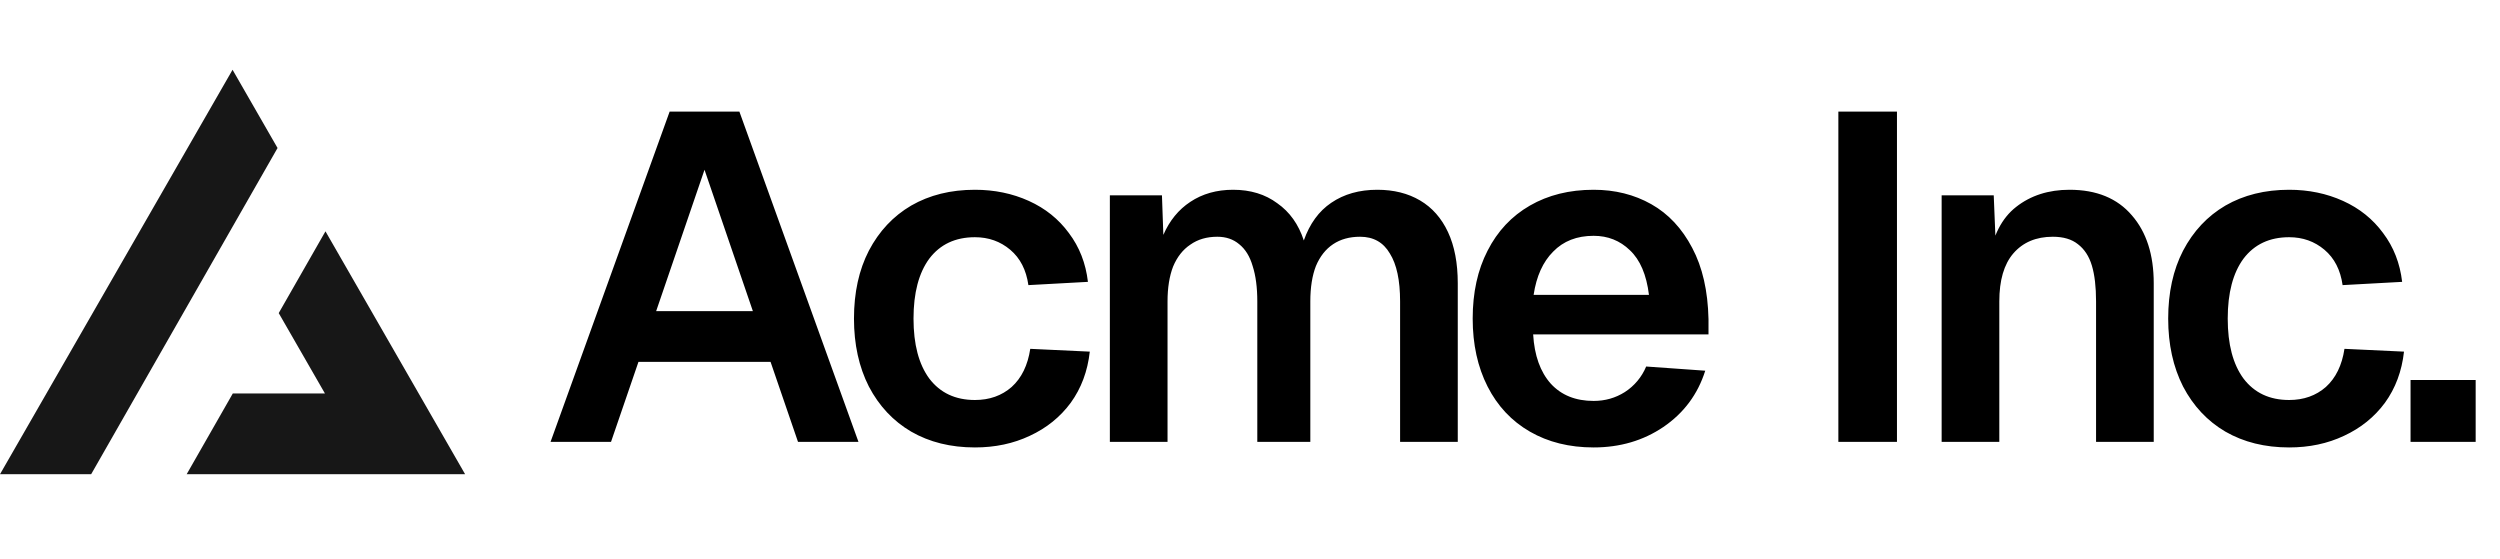
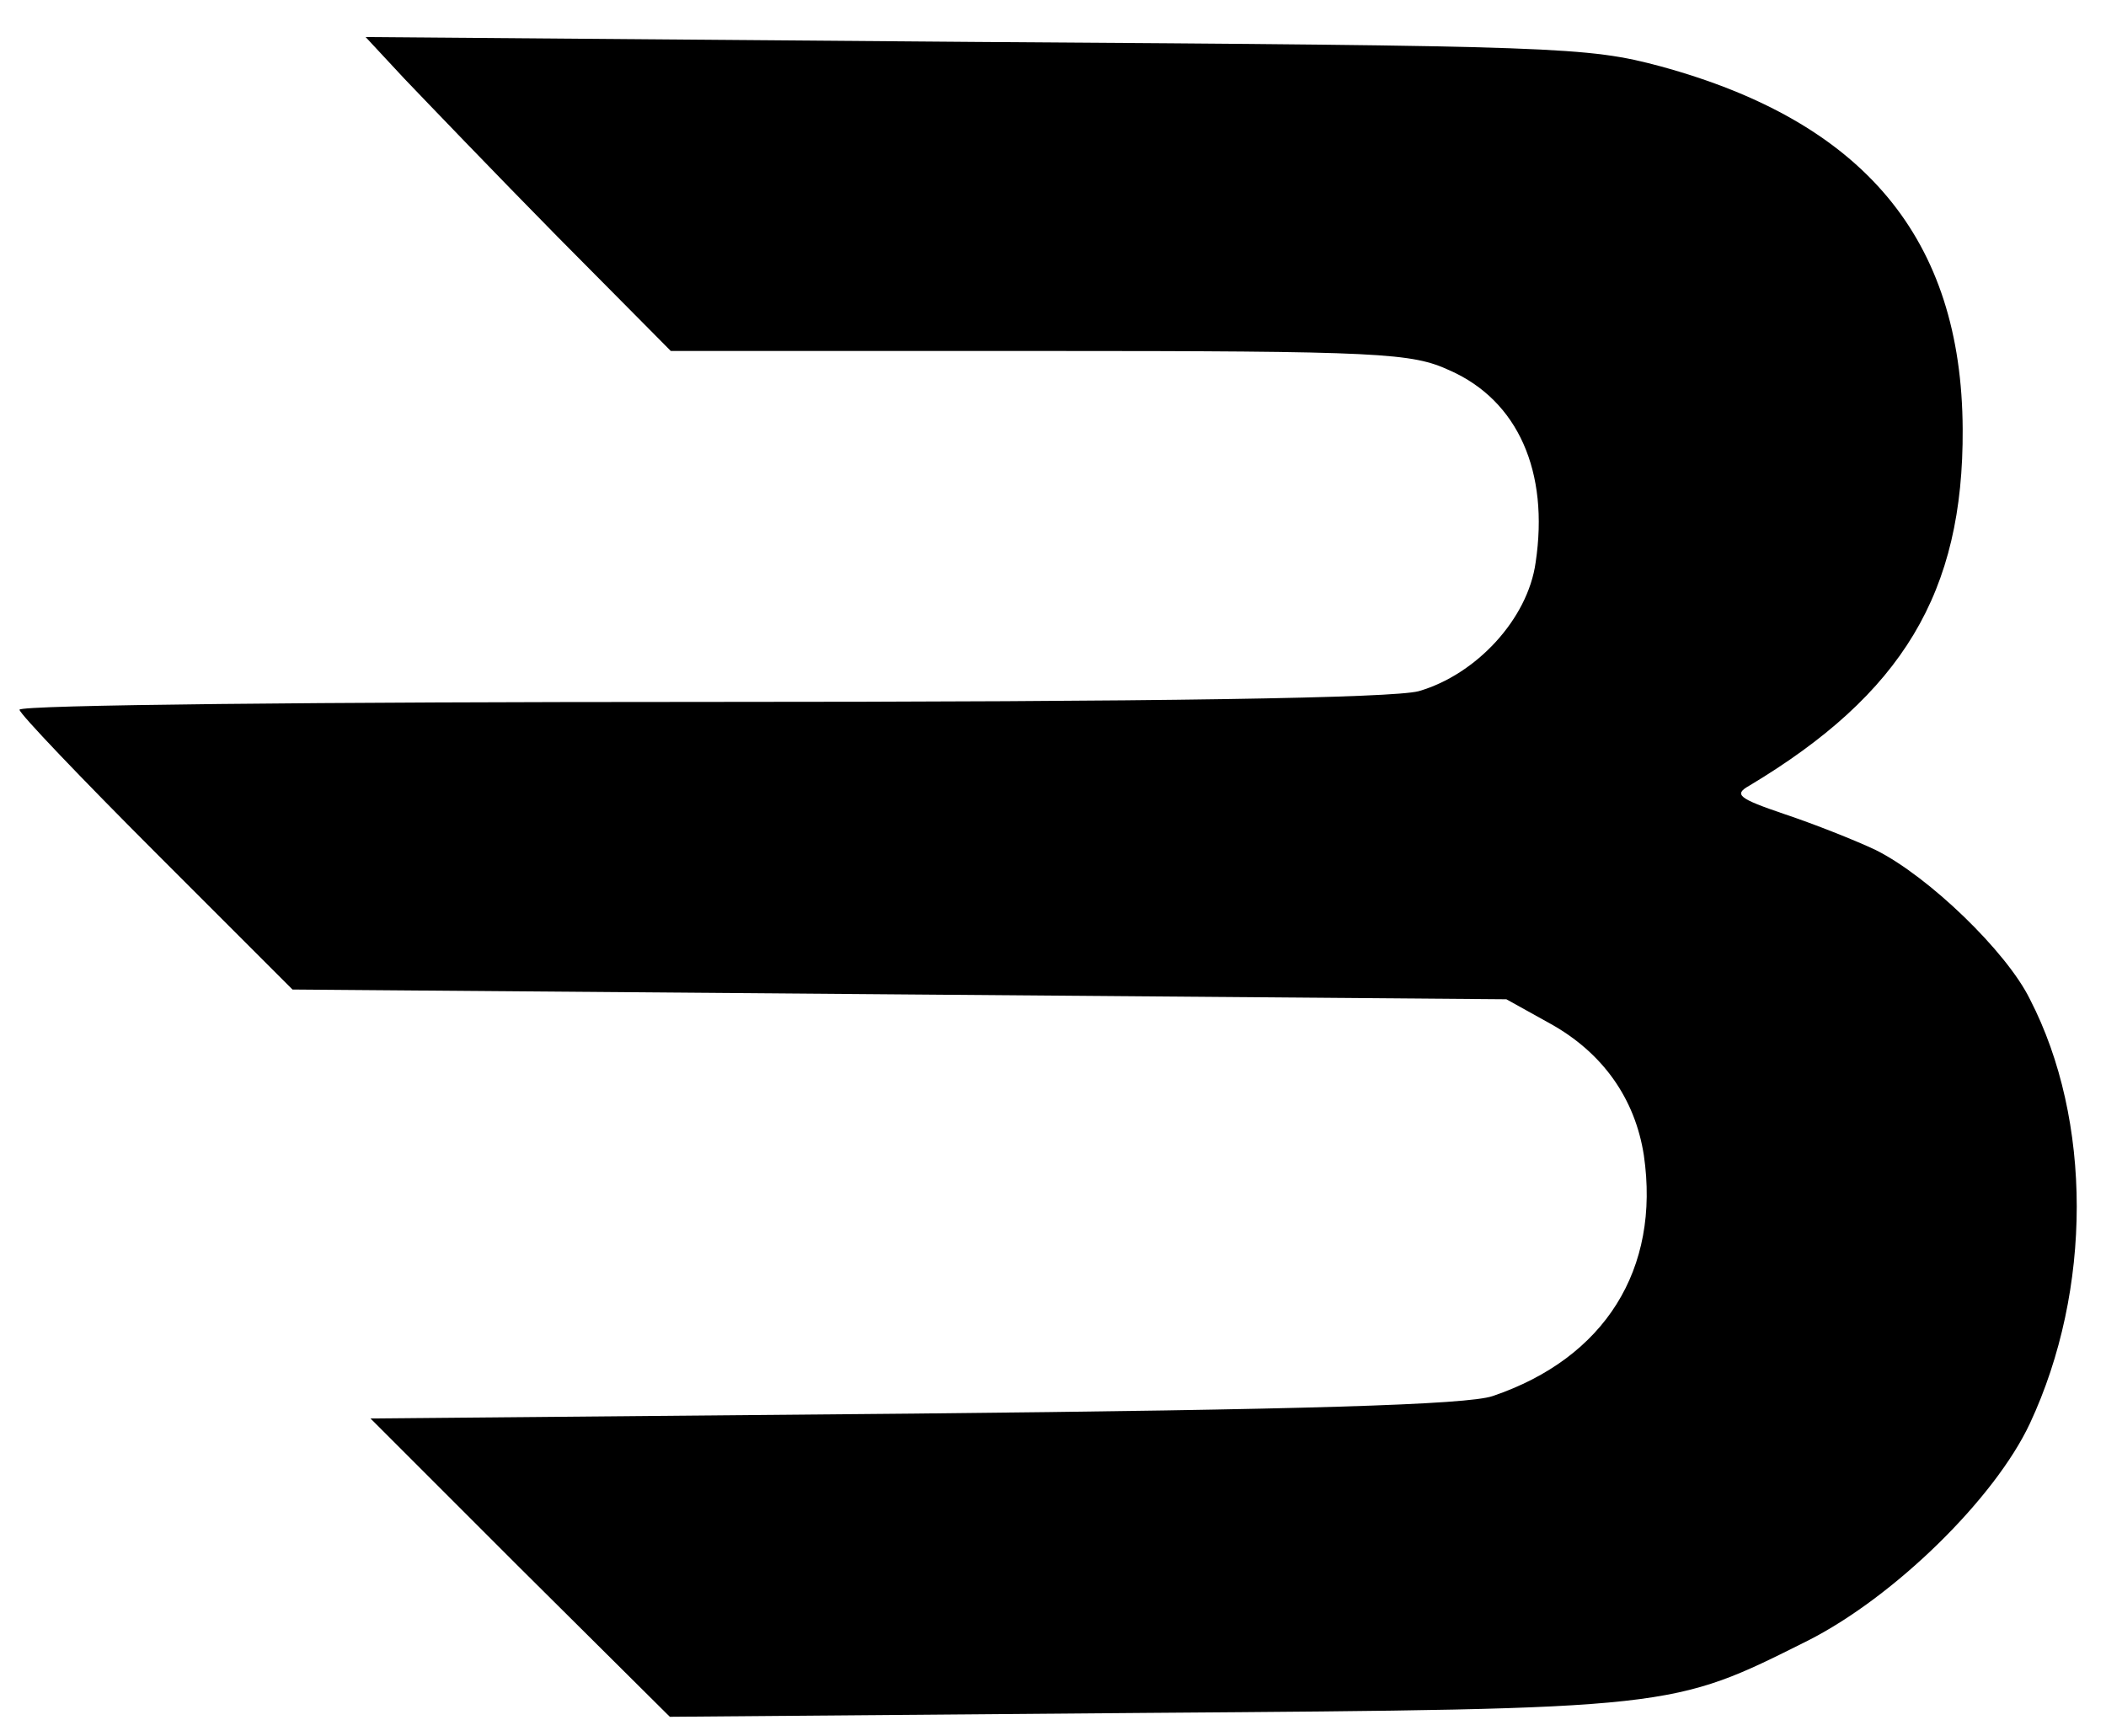
- <svg xmlns="http://www.w3.org/2000/svg" width="215" height="48" fill="none">
-   <path fill="#000" d="M57.588 9.6h6L73.828 38h-5.2l-2.36-6.88h-11.36L52.548 38h-5.2l10.24-28.4Zm7.16 17.16-4.16-12.16-4.16 12.16h8.32Zm23.694-2.24c-.186-1.307-.706-2.32-1.56-3.04-.853-.72-1.866-1.08-3.04-1.08-1.68 0-2.986.613-3.92 1.84-.906 1.227-1.36 2.947-1.36 5.16s.454 3.933 1.36 5.16c.934 1.227 2.24 1.84 3.92 1.84 1.254 0 2.307-.373 3.16-1.12.854-.773 1.387-1.867 1.6-3.28l5.12.24c-.186 1.68-.733 3.147-1.64 4.4-.906 1.227-2.08 2.173-3.52 2.84-1.413.667-2.986 1-4.72 1-2.08 0-3.906-.453-5.48-1.36-1.546-.907-2.76-2.2-3.64-3.88-.853-1.68-1.28-3.627-1.28-5.84 0-2.24.427-4.187 1.28-5.84.88-1.68 2.094-2.973 3.64-3.88 1.574-.907 3.4-1.36 5.48-1.36 1.68 0 3.227.32 4.64.96 1.414.64 2.56 1.56 3.44 2.76.907 1.2 1.454 2.6 1.64 4.2l-5.12.28Zm11.486-7.72.12 3.4c.534-1.227 1.307-2.173 2.32-2.84 1.04-.693 2.267-1.04 3.68-1.04 1.494 0 2.76.387 3.8 1.16 1.067.747 1.827 1.813 2.28 3.2.507-1.44 1.294-2.52 2.36-3.24 1.094-.747 2.414-1.12 3.96-1.12 1.414 0 2.64.307 3.68.92s1.84 1.52 2.4 2.72c.56 1.2.84 2.667.84 4.4V38h-4.96V25.92c0-1.813-.293-3.187-.88-4.12-.56-.96-1.413-1.44-2.56-1.44-.906 0-1.68.213-2.32.64-.64.427-1.133 1.053-1.48 1.88-.32.827-.48 1.84-.48 3.04V38h-4.56V25.92c0-1.2-.133-2.213-.4-3.04-.24-.827-.626-1.453-1.16-1.88-.506-.427-1.133-.64-1.88-.64-.906 0-1.68.227-2.32.68-.64.427-1.133 1.053-1.48 1.88-.32.827-.48 1.827-.48 3V38h-4.96V16.8h4.48Zm26.723 10.6c0-2.24.427-4.187 1.28-5.84.854-1.68 2.067-2.973 3.64-3.88 1.574-.907 3.4-1.36 5.48-1.36 1.84 0 3.494.413 4.96 1.24 1.467.827 2.64 2.08 3.52 3.76.88 1.653 1.347 3.693 1.4 6.12v1.32h-15.08c.107 1.813.614 3.227 1.52 4.24.907.987 2.134 1.48 3.68 1.48.987 0 1.88-.253 2.68-.76a4.803 4.803 0 0 0 1.84-2.2l5.08.36c-.64 2.027-1.84 3.64-3.6 4.84-1.733 1.173-3.733 1.76-6 1.76-2.08 0-3.906-.453-5.48-1.36-1.573-.907-2.786-2.2-3.64-3.88-.853-1.68-1.28-3.627-1.28-5.84Zm15.16-2.04c-.213-1.733-.76-3.013-1.64-3.84-.853-.827-1.893-1.24-3.12-1.24-1.44 0-2.6.453-3.48 1.36-.88.88-1.44 2.12-1.68 3.72h9.92ZM163.139 9.6V38h-5.04V9.6h5.04Zm8.322 7.2.24 5.88-.64-.36c.32-2.053 1.094-3.56 2.32-4.52 1.254-.987 2.787-1.48 4.6-1.48 2.32 0 4.107.733 5.36 2.2 1.254 1.44 1.88 3.387 1.88 5.84V38h-4.96V25.92c0-1.253-.12-2.28-.36-3.08-.24-.8-.64-1.413-1.2-1.84-.533-.427-1.253-.64-2.16-.64-1.44 0-2.573.48-3.4 1.44-.8.933-1.2 2.307-1.2 4.12V38h-4.96V16.8h4.48Zm30.003 7.72c-.186-1.307-.706-2.32-1.56-3.04-.853-.72-1.866-1.08-3.04-1.08-1.68 0-2.986.613-3.92 1.84-.906 1.227-1.36 2.947-1.36 5.16s.454 3.933 1.36 5.16c.934 1.227 2.24 1.84 3.92 1.84 1.254 0 2.307-.373 3.16-1.12.854-.773 1.387-1.867 1.6-3.28l5.12.24c-.186 1.68-.733 3.147-1.64 4.4-.906 1.227-2.08 2.173-3.52 2.84-1.413.667-2.986 1-4.72 1-2.08 0-3.906-.453-5.48-1.36-1.546-.907-2.76-2.2-3.64-3.88-.853-1.68-1.28-3.627-1.28-5.84 0-2.24.427-4.187 1.28-5.84.88-1.68 2.094-2.973 3.64-3.88 1.574-.907 3.4-1.36 5.48-1.36 1.68 0 3.227.32 4.64.96 1.414.64 2.56 1.56 3.44 2.76.907 1.2 1.454 2.6 1.64 4.2l-5.12.28Zm11.443 8.16V38h-5.6v-5.32h5.6Z" />
-   <path fill="#171717" fill-rule="evenodd" d="m7.839 40.783 16.03-28.054L20 6 0 40.783h7.839Zm8.214 0H40L27.99 19.894l-4.02 7.032 3.976 6.914H20.02l-3.967 6.943Z" clip-rule="evenodd" />
+ <svg xmlns="http://www.w3.org/2000/svg" version="1.0" width="216pt" height="178pt" viewBox="0 0 216 178" preserveAspectRatio="xMidYMid meet">
+   <g transform="translate(0,178) scale(0.1,-0.1)" fill="#000000" stroke="none">
+     <path d="M415 1699 c22 -23 92 -96 156 -161 l117 -118 378 0 c352 0 382 -2 421 -20 70 -31 102 -104 88 -197 -8 -58 -61 -115 -120 -132 -27 -7 -259 -11 -737 -11 -384 0 -698 -3 -698 -8 0 -4 63 -70 140 -147 l140 -140 623 -5 622 -5 45 -25 c54 -30 87 -77 96 -135 17 -117 -40 -208 -155 -247 -26 -9 -195 -14 -594 -18 l-557 -5 153 -153 154 -153 489 4 c543 4 538 4 678 74 89 45 192 146 228 223 64 137 64 311 0 435 -24 49 -104 126 -158 153 -21 10 -64 27 -94 37 -47 16 -52 20 -36 29 157 94 220 198 219 366 -1 195 -101 315 -310 372 -75 20 -103 21 -703 25 l-625 5 40 -43z" />
+   </g>
</svg>
